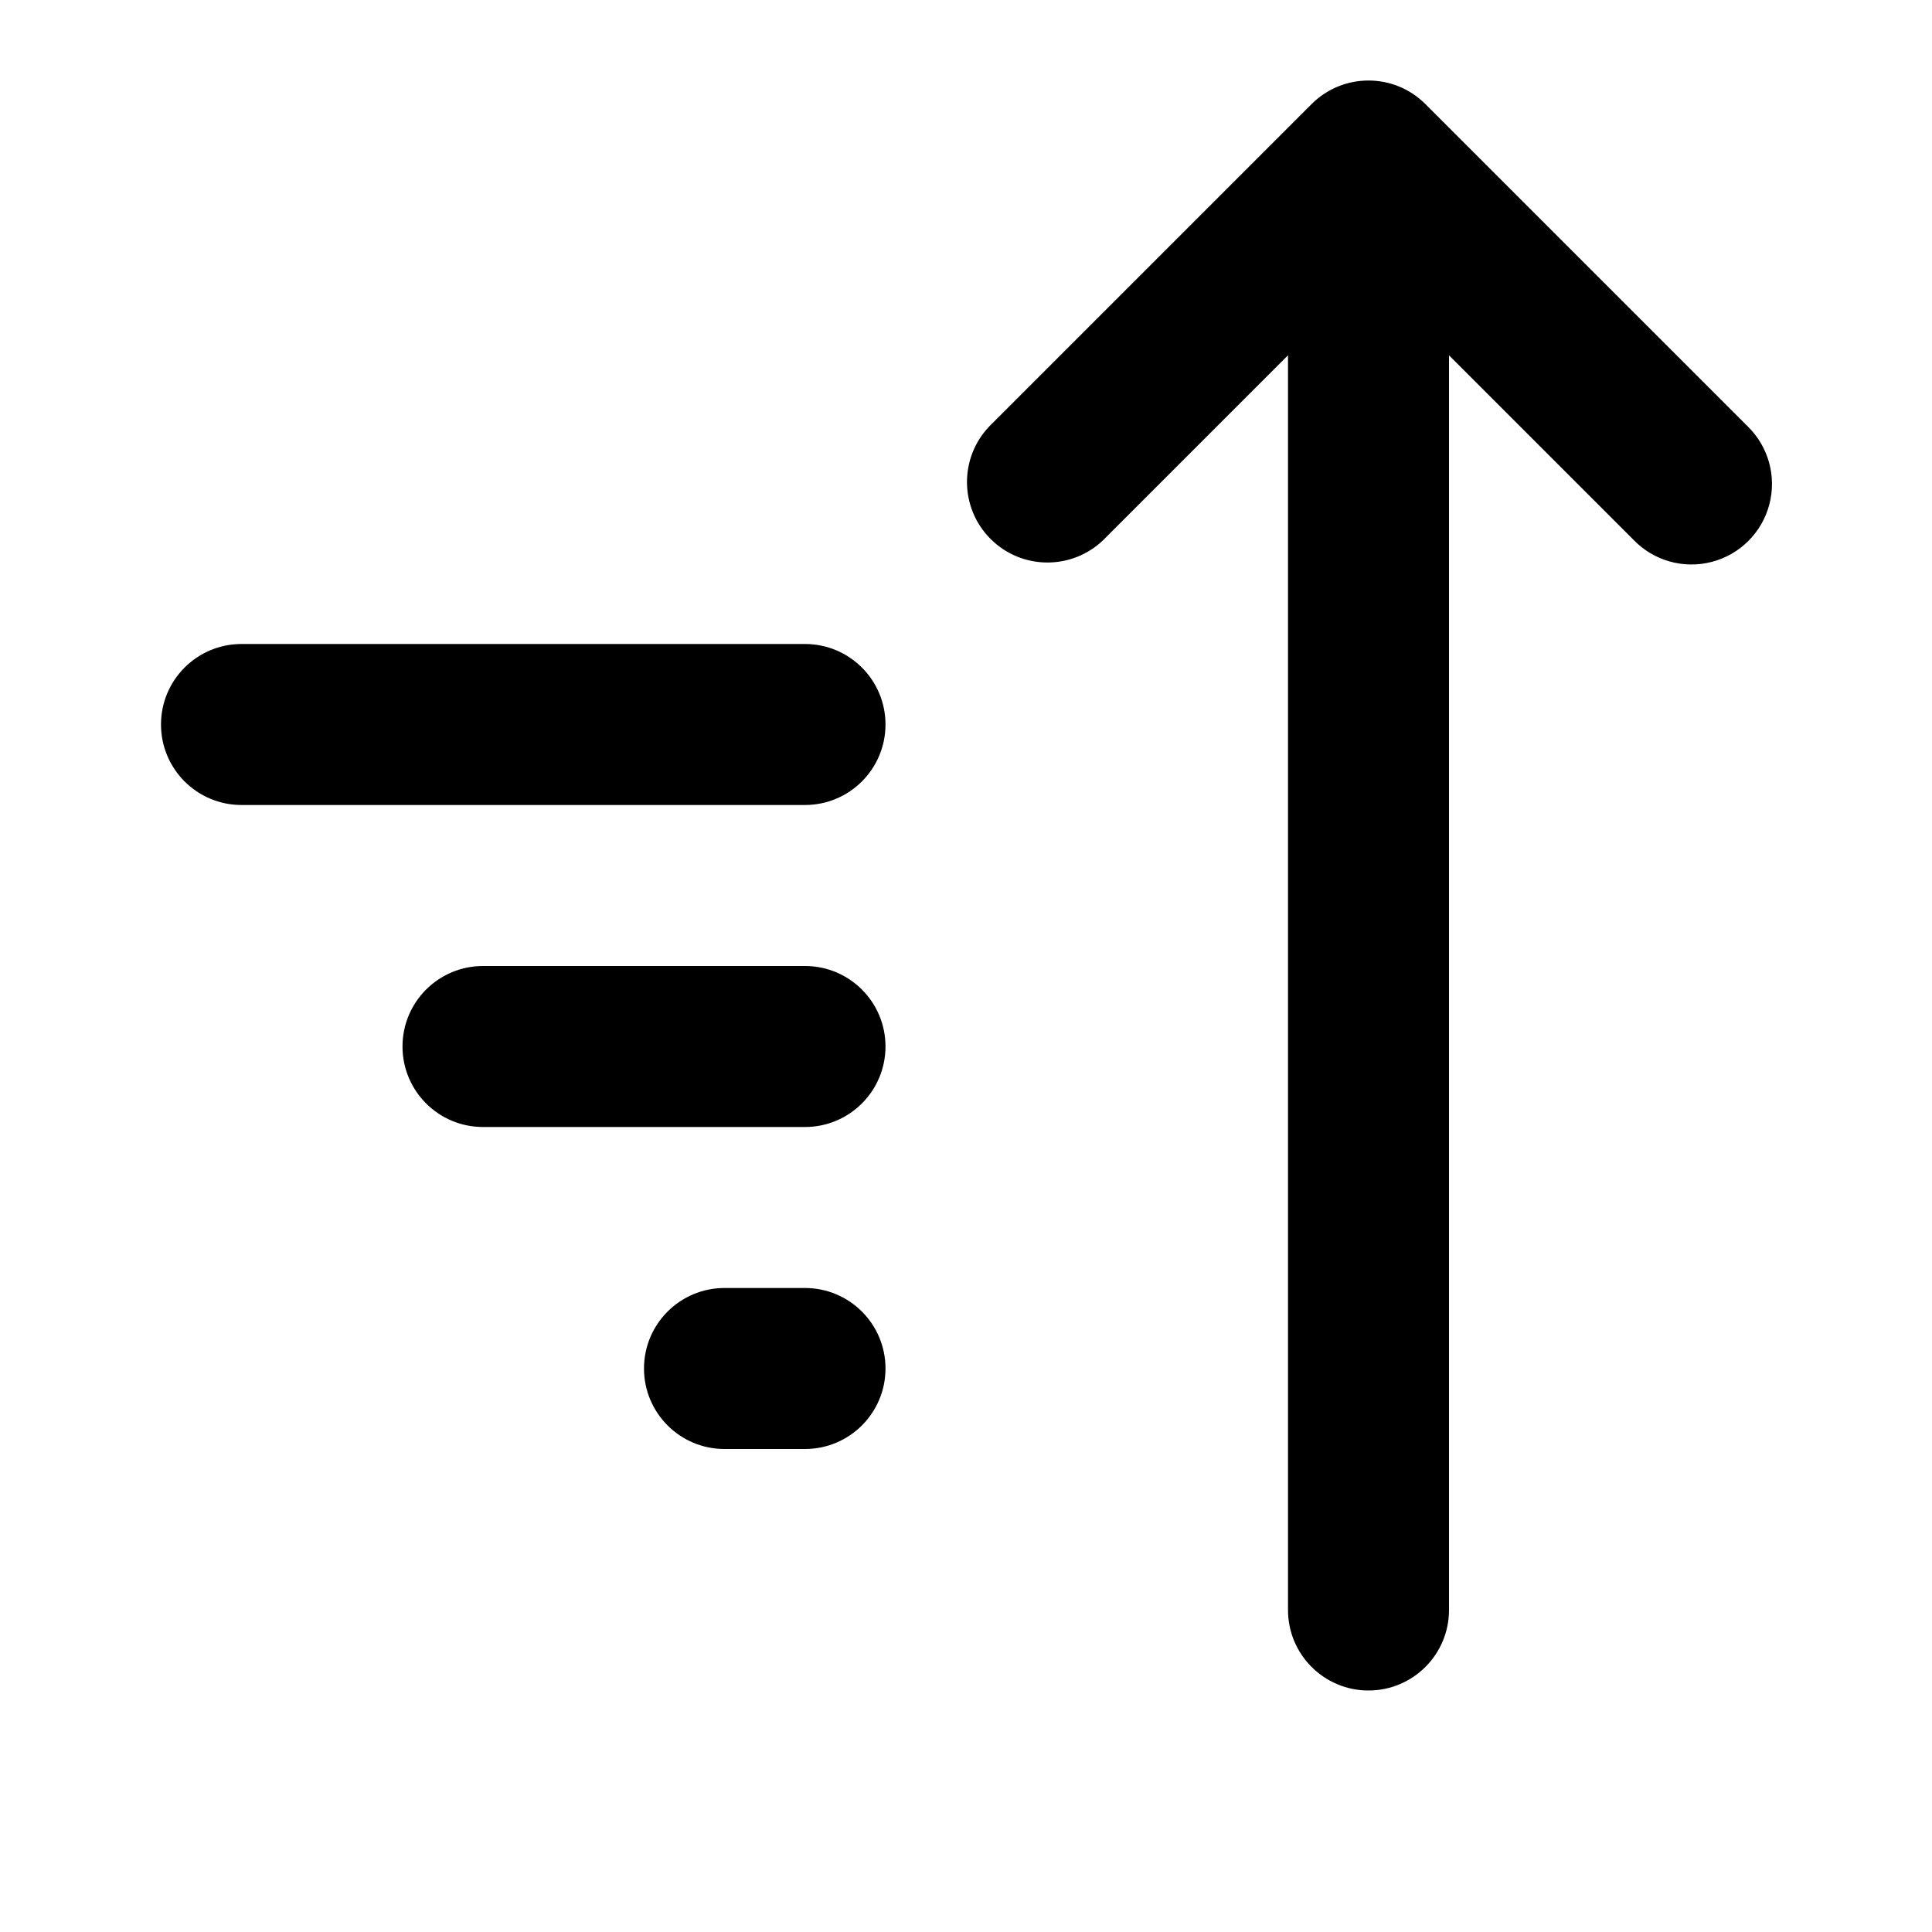
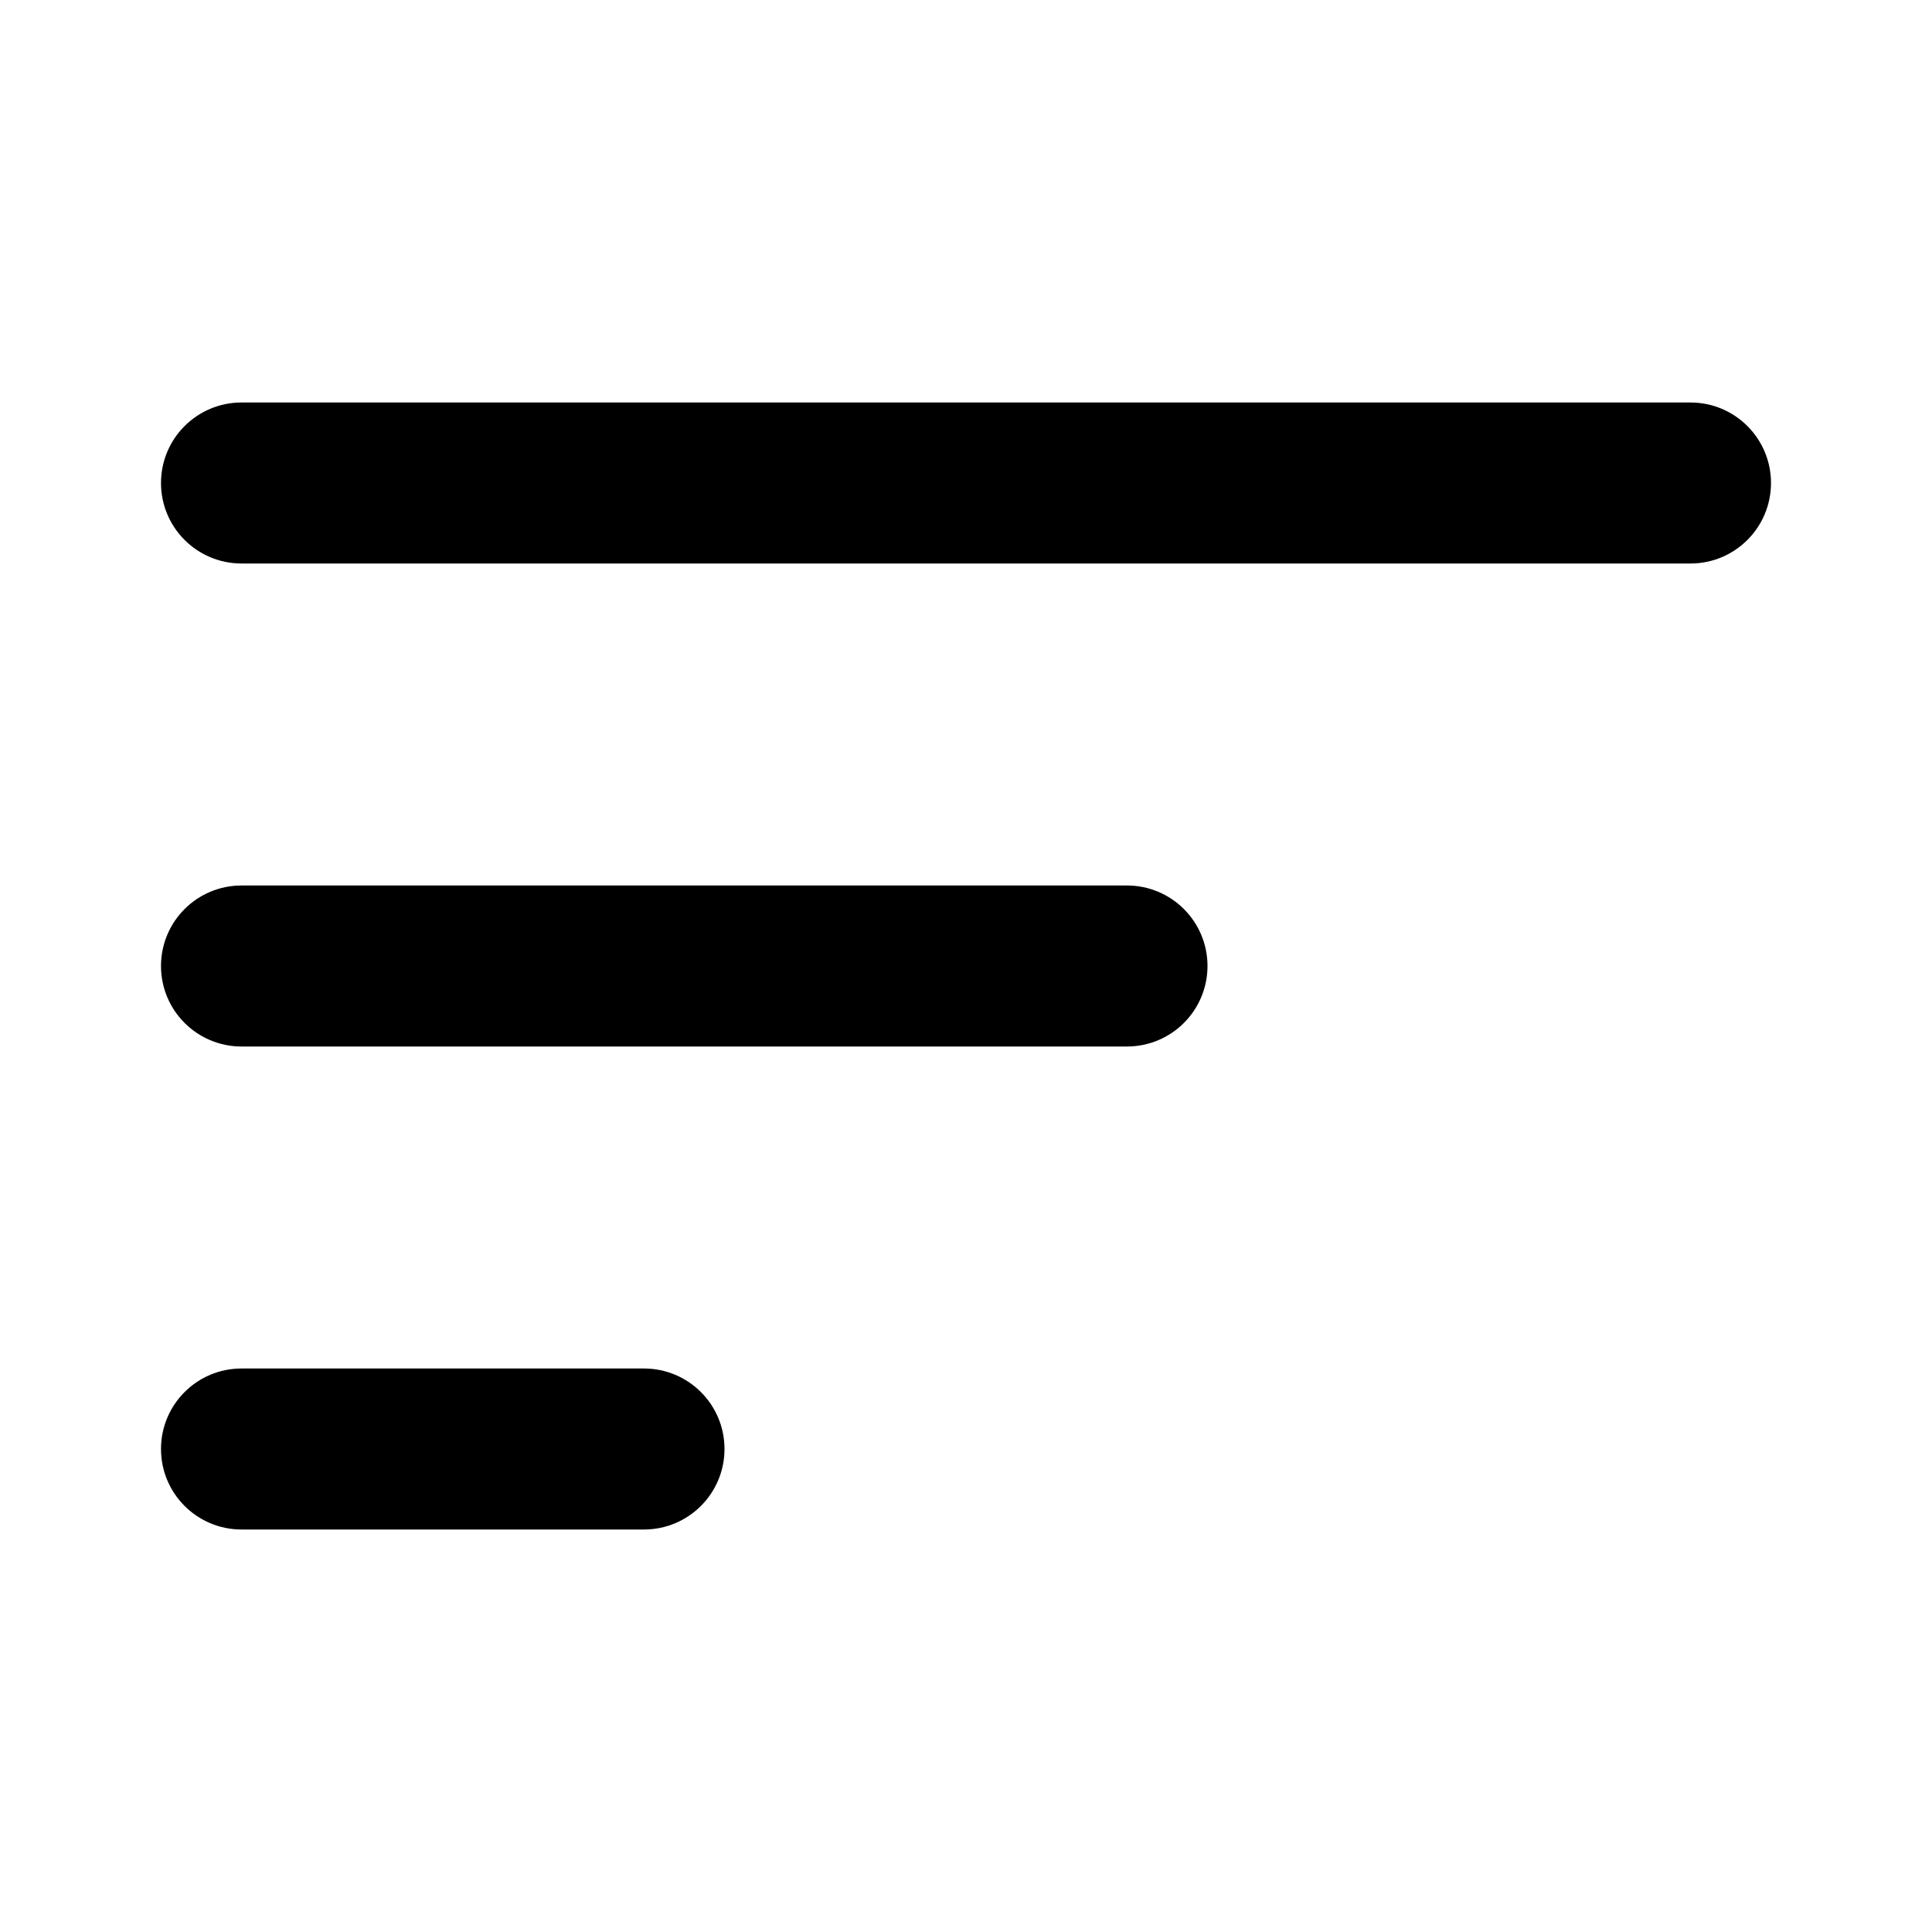
<svg xmlns="http://www.w3.org/2000/svg" width="24" height="24" viewBox="0 0 24 24">
-   <path d="M16 20a1 1 0 1 0 2 0V4.414l2.293 2.293a1 1 0 1 0 1.414-1.414l-4-4a1 1 0 0 0-1.414 0l-4 4a1 1 0 0 0 1.414 1.414L16 4.414V20ZM3 8a1 1 0 1 0 0 2h7a1 1 0 1 0 0-2H3Zm2 5a1 1 0 0 1 1-1h4a1 1 0 1 1 0 2H6a1 1 0 0 1-1-1Zm4 3a1 1 0 1 0 0 2h1a1 1 0 1 0 0-2H9Z" />
+   <path d="M21 5a1 1 0 1 1 0 2H3a1 1 0 0 1 0-2h18ZM15 12a1 1 0 0 0-1-1H3a1 1 0 1 0 0 2h11a1 1 0 0 0 1-1ZM9 18a1 1 0 0 0-1-1H3a1 1 0 1 0 0 2h5a1 1 0 0 0 1-1Z" />
</svg>
